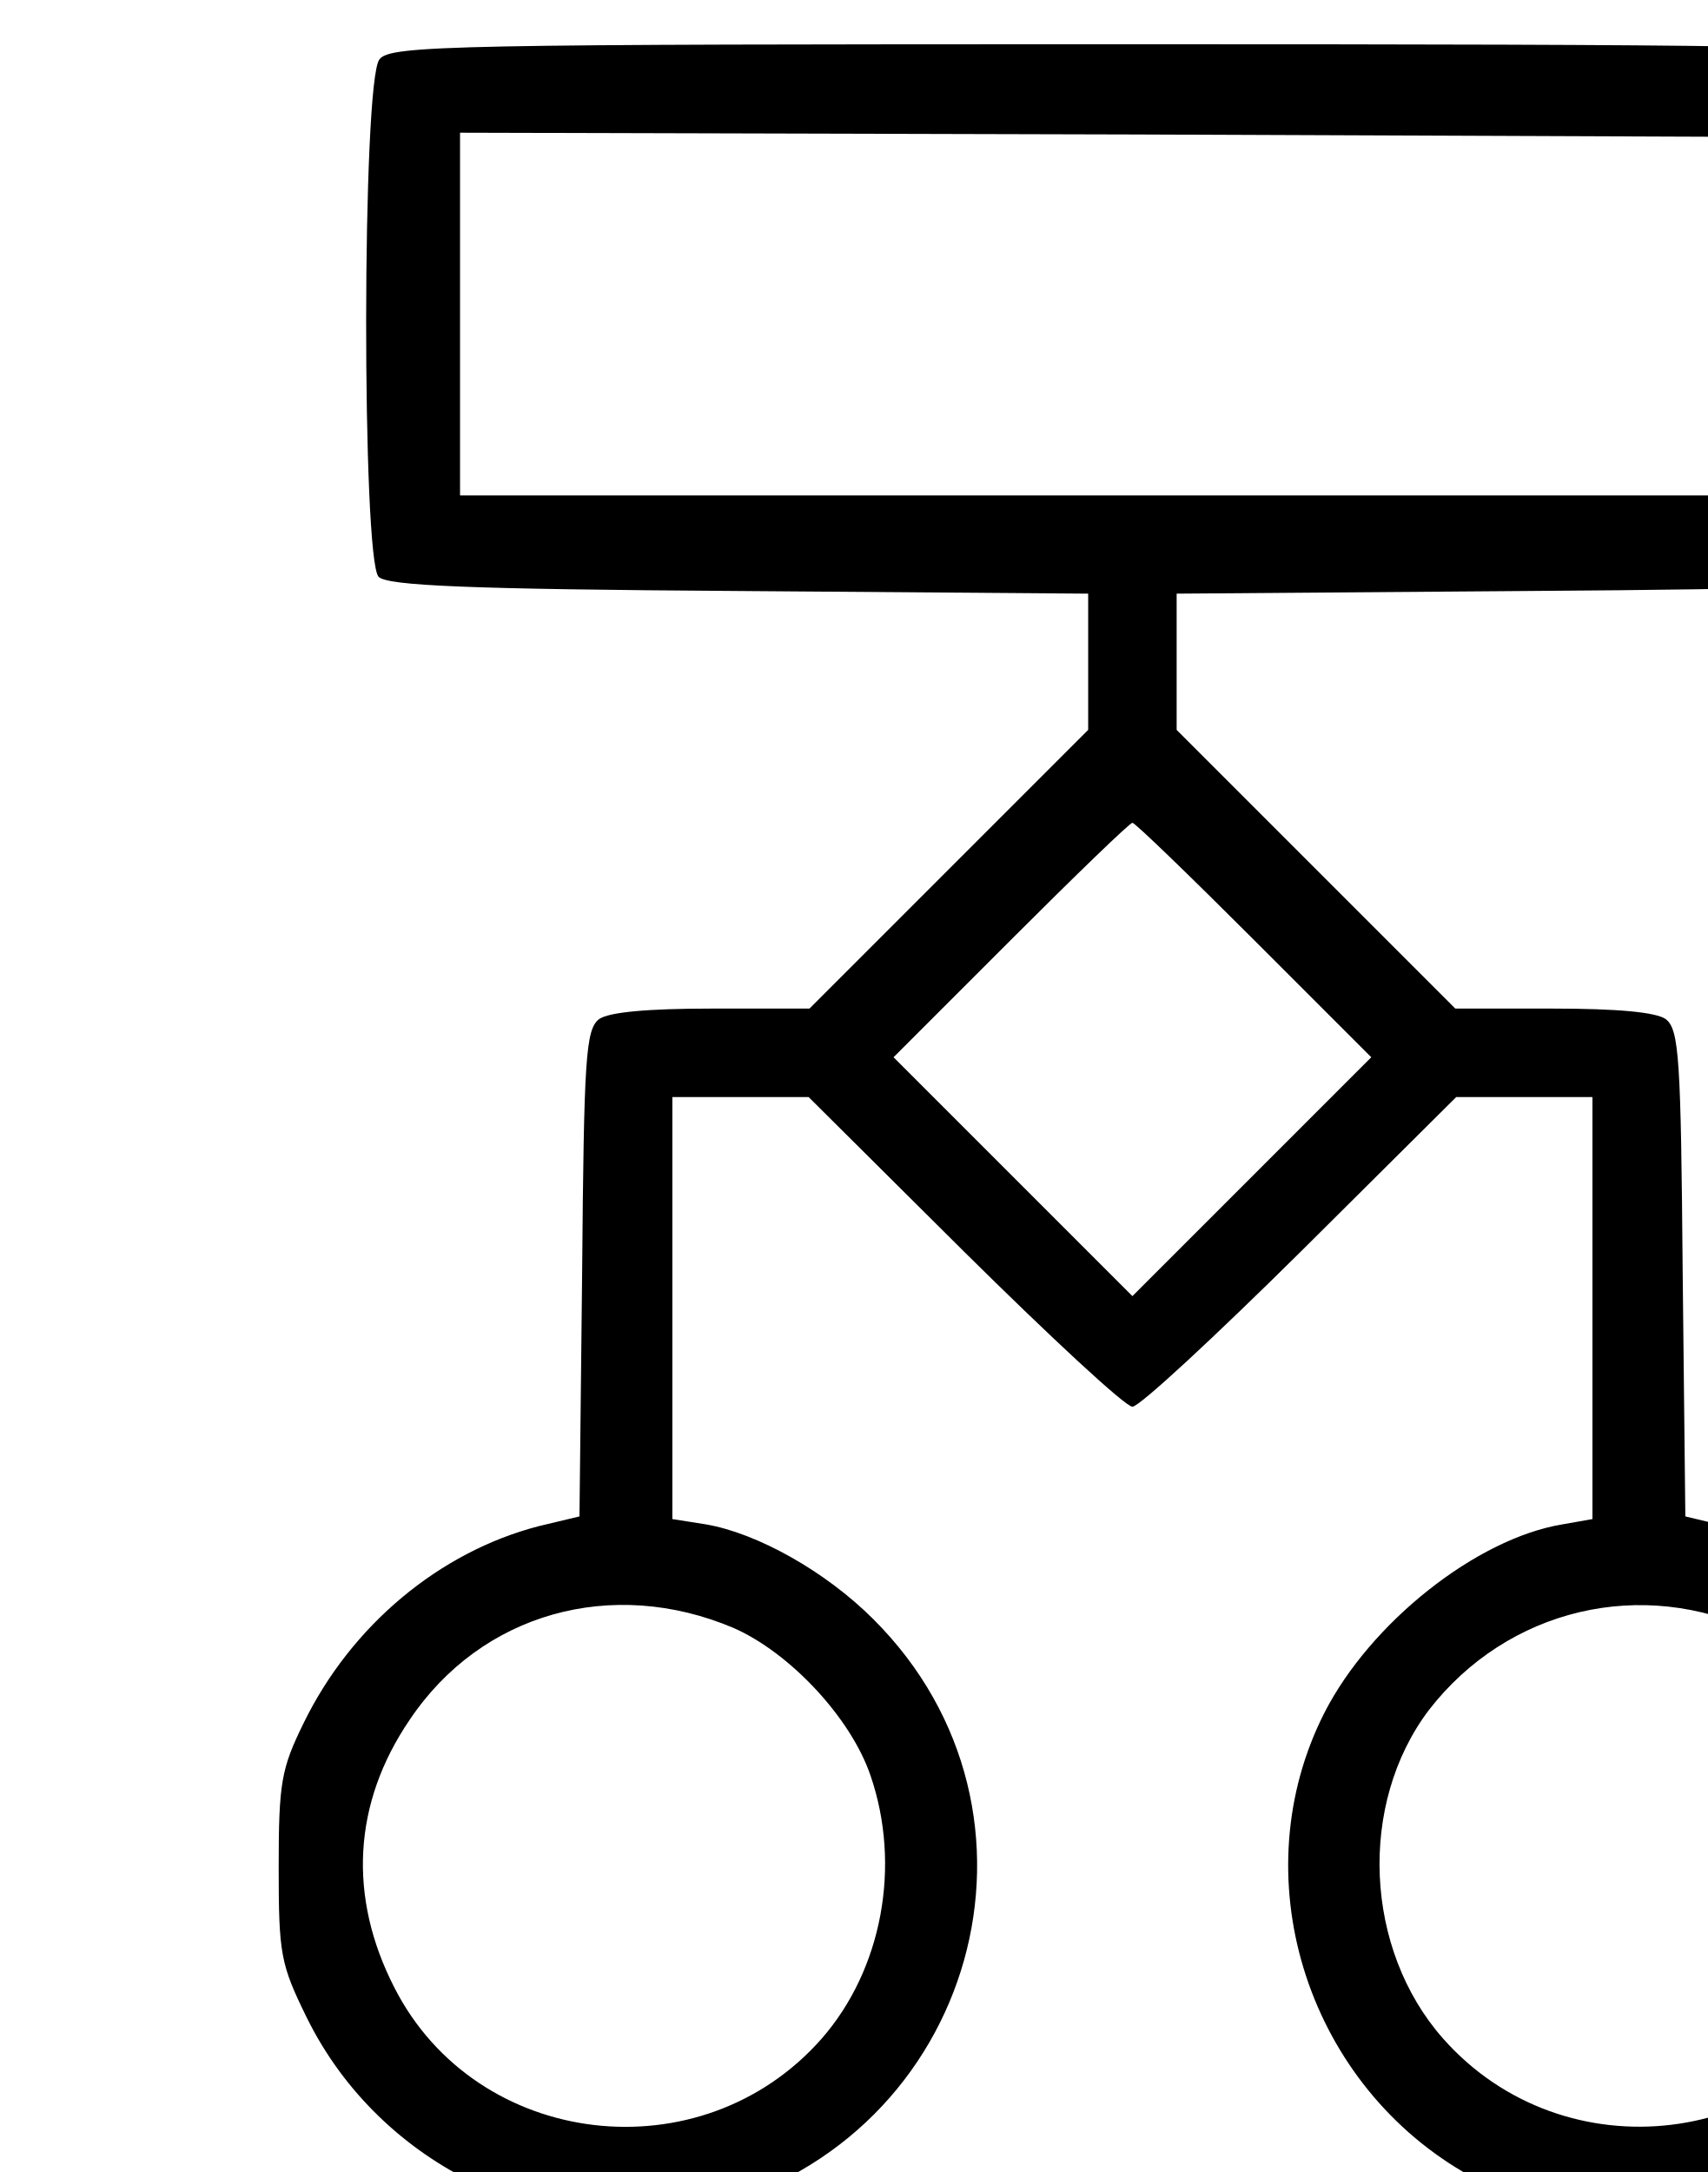
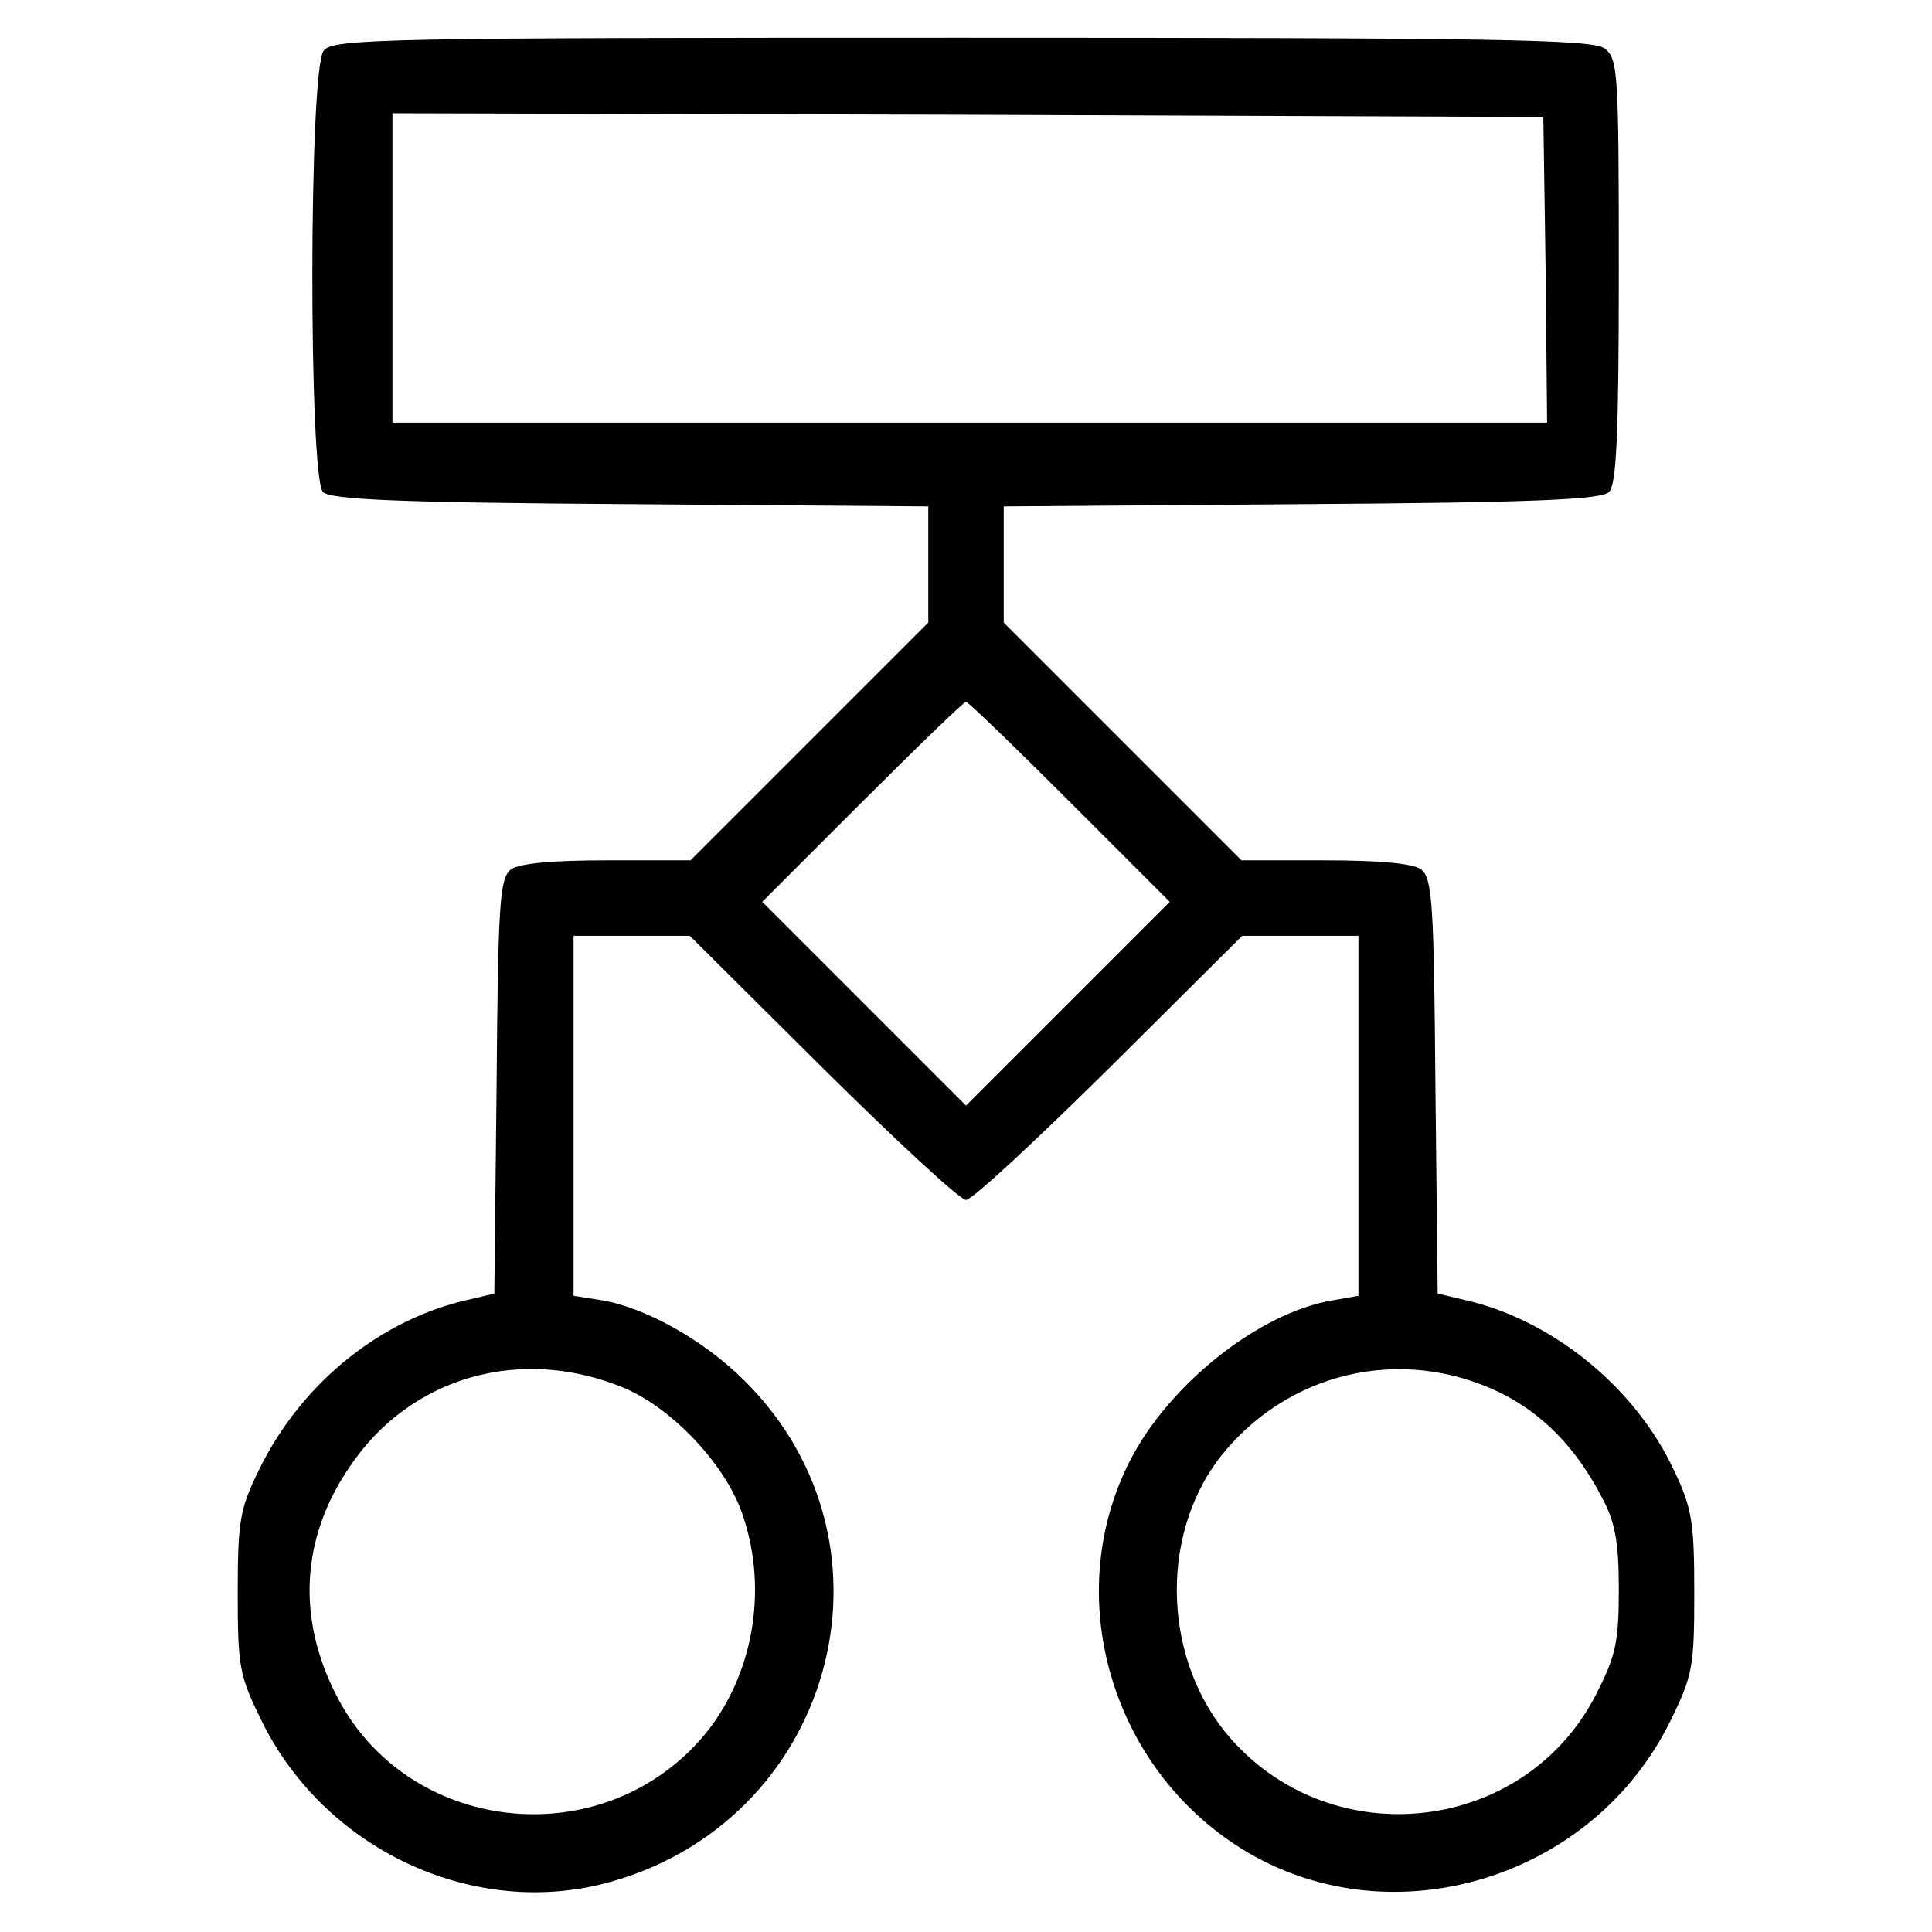
- <svg xmlns="http://www.w3.org/2000/svg" version="1.0" preserveAspectRatio="xMidYMid meet">
+ <svg xmlns="http://www.w3.org/2000/svg" version="1.0" viewBox="0 0 256 256" preserveAspectRatio="xMidYMid meet">
  <g transform="translate(0,256) scale(0.1,-0.1)" class="primary" stroke="none">
    <path d="M429 2493 c-20 -23 -20 -566 -1 -585 10 -10 100 -14 407 -16 l395 -3 0 -77 0 -77 -158 -158 -157 -157 -111 0 c-72 0 -116 -4 -127 -12 -15 -12 -17 -44 -19 -287 l-3 -275 -46 -11 c-112 -29 -212 -112 -266 -223 -25 -51 -28 -67 -28 -162 0 -99 2 -110 32 -171 83 -168 276 -260 453 -215 303 78 407 447 187 666 -54 54 -131 97 -189 107 l-38 6 0 238 0 239 77 0 77 0 176 -175 c97 -96 182 -175 190 -175 8 0 93 79 190 175 l176 175 77 0 77 0 0 -239 0 -238 -34 -6 c-97 -16 -217 -111 -269 -213 -93 -183 -22 -414 157 -519 195 -114 457 -33 559 174 30 61 32 72 32 171 0 93 -3 112 -27 162 -50 107 -155 194 -267 223 l-46 11 -3 275 c-2 243 -4 275 -19 287 -11 8 -55 12 -128 12 l-110 0 -158 158 -157 157 0 77 0 77 395 3 c307 2 397 6 407 16 10 10 13 77 13 293 0 266 -1 281 -19 295 -17 12 -149 14 -852 14 -761 0 -833 -1 -845 -17z m1619 -290 l2 -203 -765 0 -765 0 0 205 0 205 763 -2 762 -3 3 -202z m-630 -706 l132 -132 -135 -135 -135 -135 -135 135 -135 135 132 132 c73 73 135 133 138 133 3 0 65 -60 138 -133z m-589 -777 c64 -28 133 -102 155 -167 35 -102 13 -219 -55 -297 -136 -155 -390 -125 -483 57 -53 103 -47 209 17 303 81 121 229 162 366 104z m1158 -5 c57 -28 101 -73 135 -138 18 -33 23 -59 23 -123 0 -70 -4 -88 -30 -139 -94 -184 -347 -214 -484 -59 -89 101 -96 265 -16 371 89 115 241 151 372 88z" />
  </g>
</svg>
